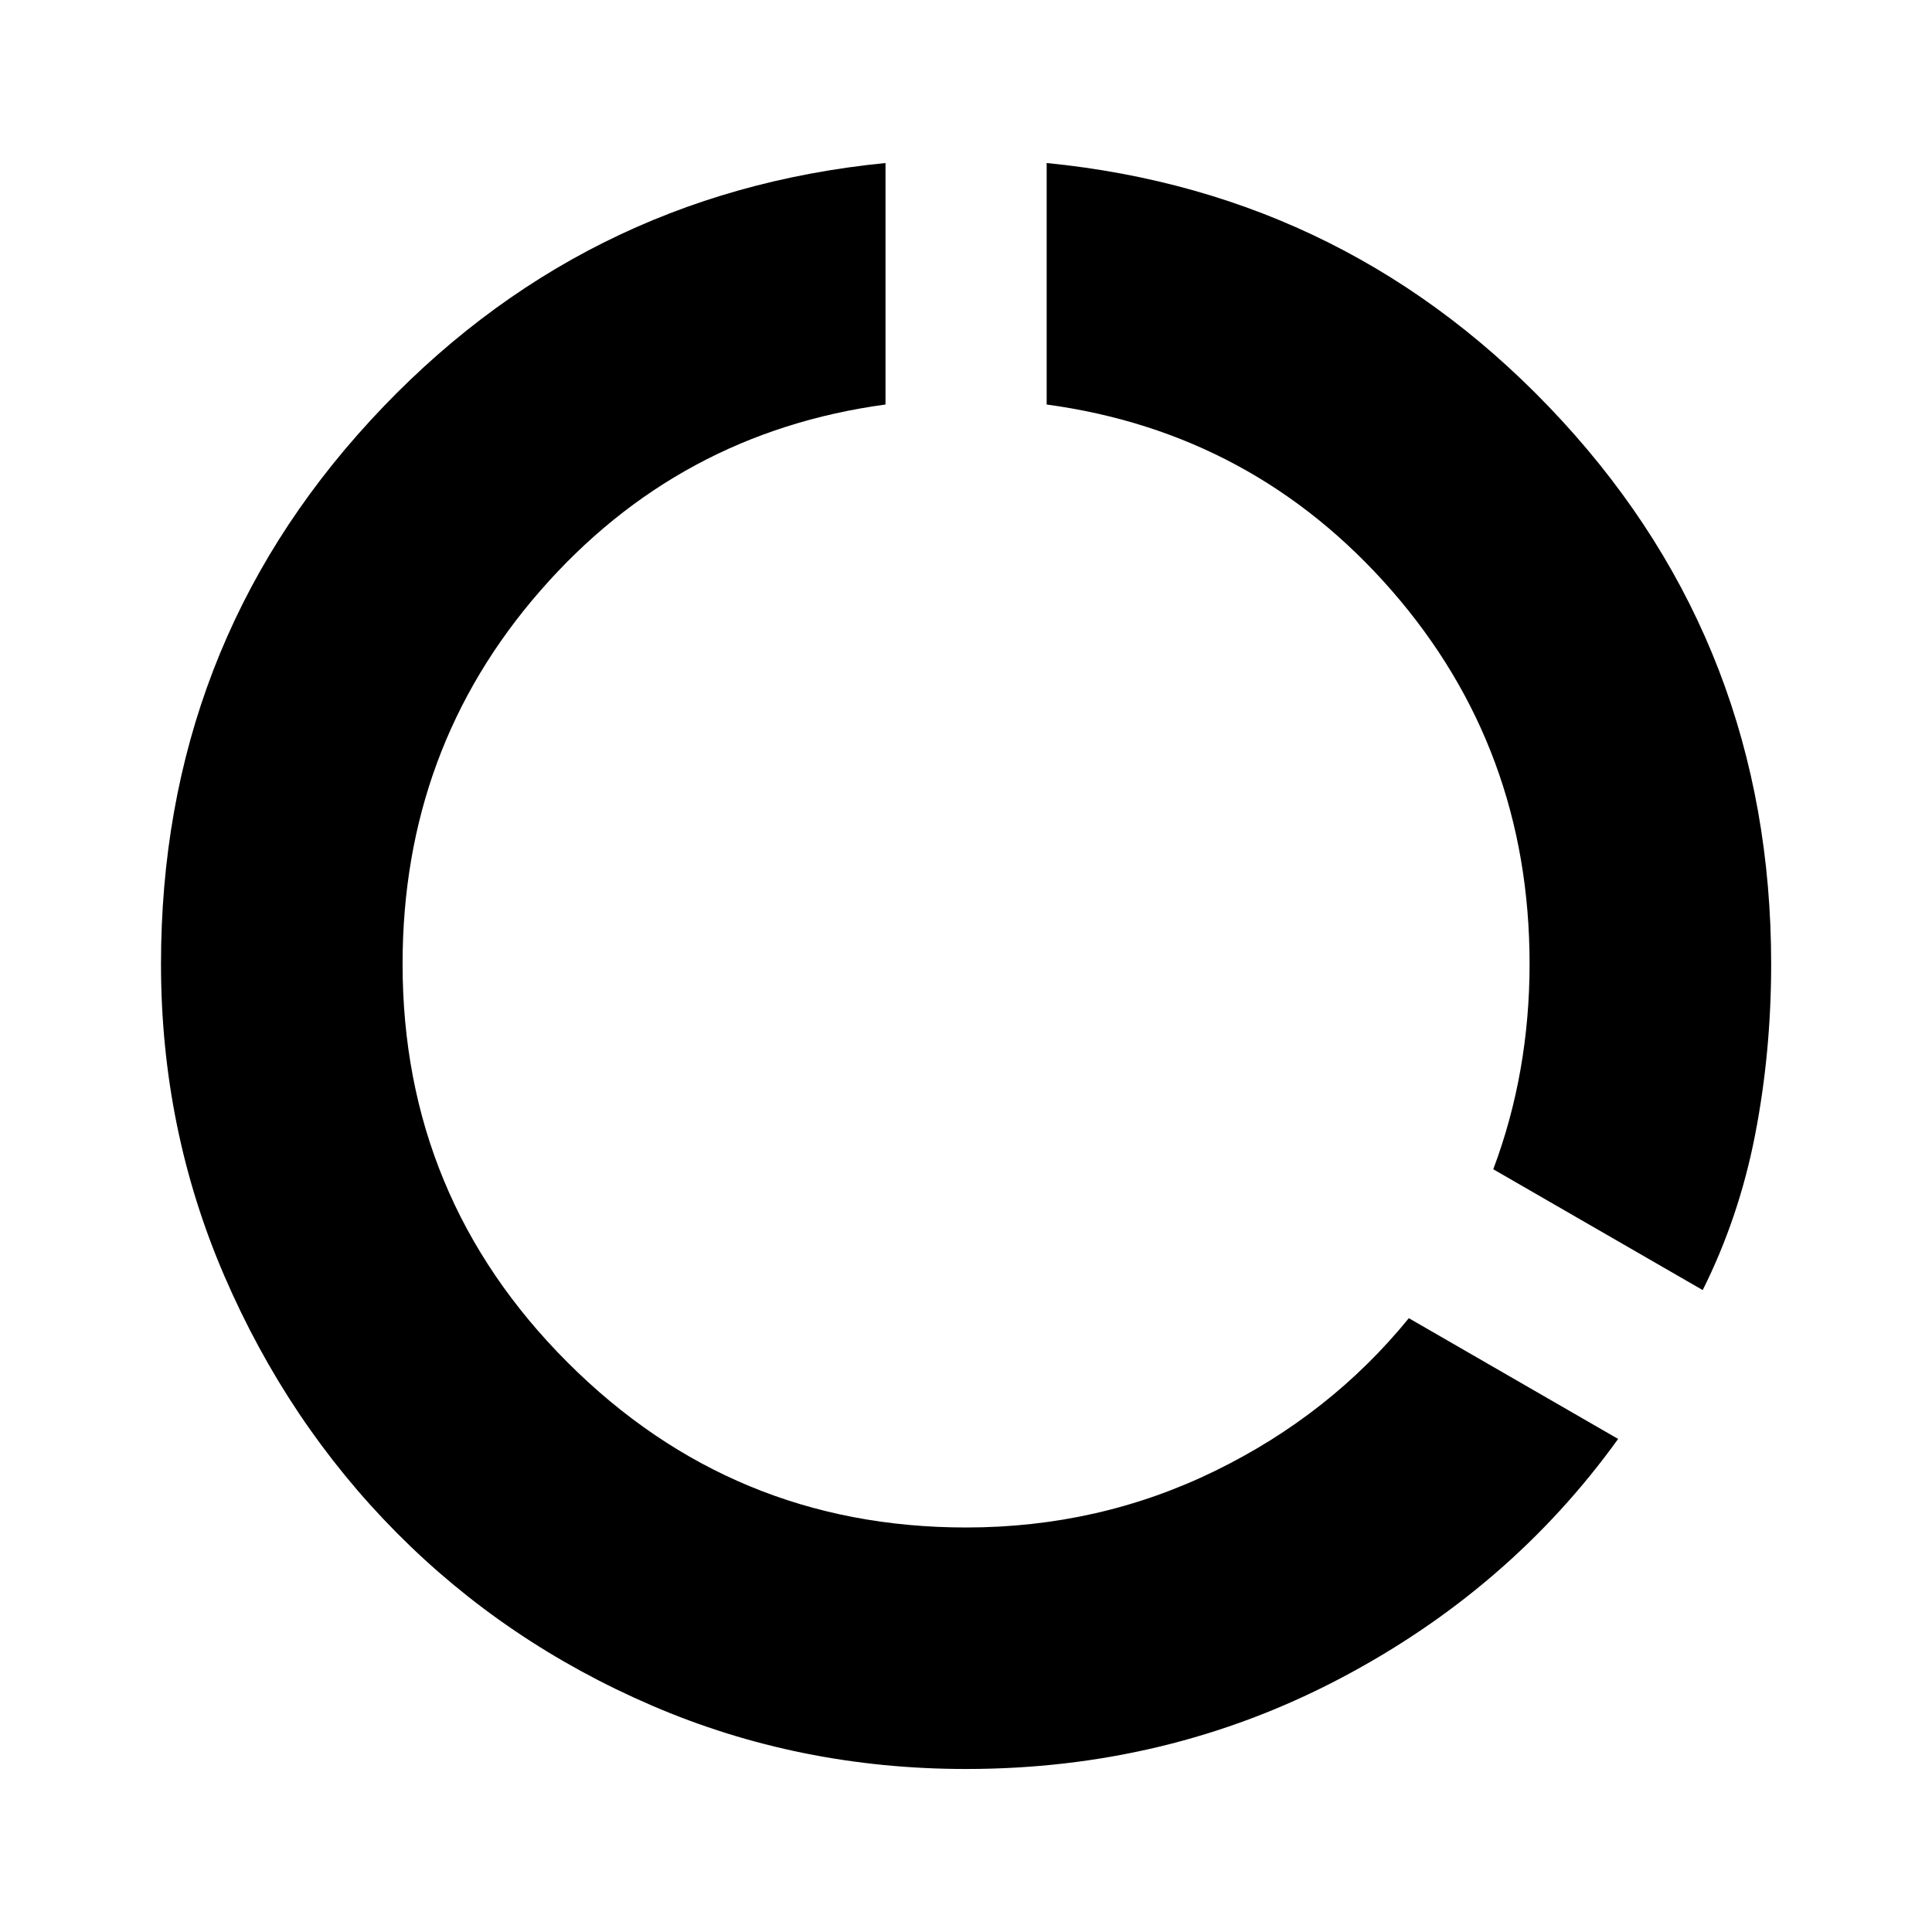
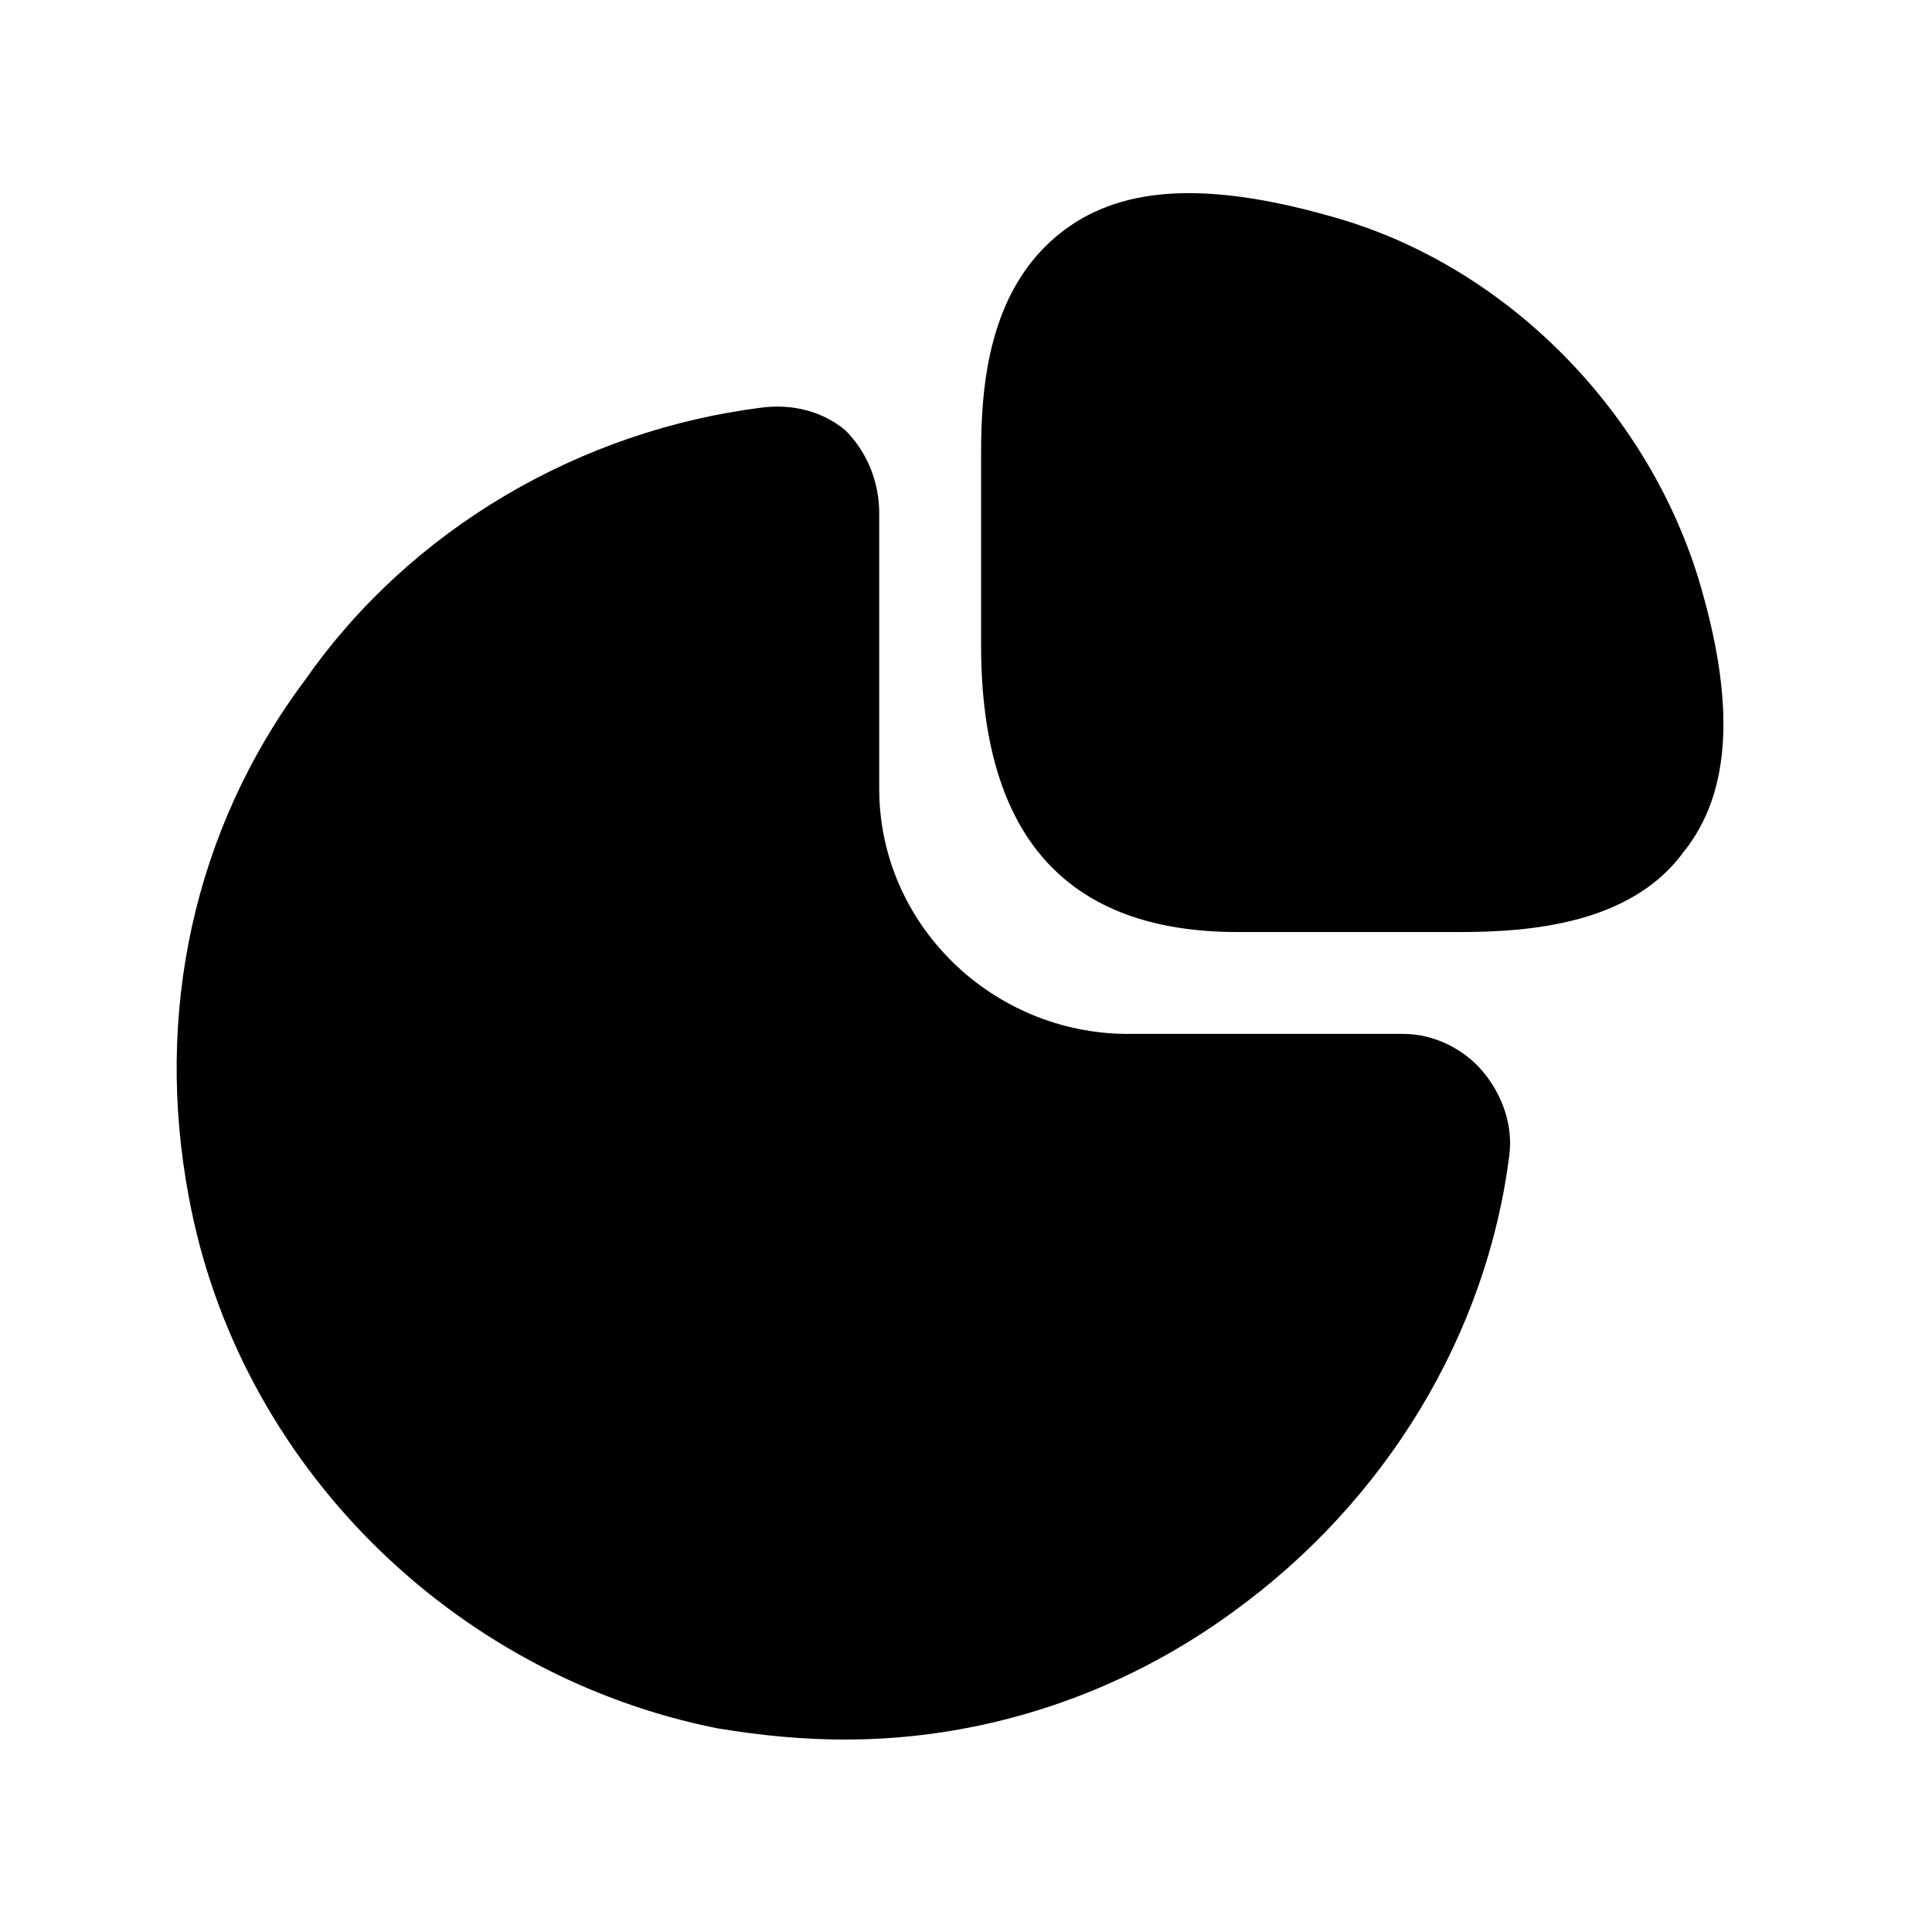
- <svg xmlns="http://www.w3.org/2000/svg" viewBox="0 0 24 24">
-   <path d="m12 21.975c-1.383 0-2.683-.263-3.9-.787s-2.275-1.242-3.175-2.15-1.613-1.971-2.138-3.188-.787-2.508-.787-3.875c0-2.617.867-4.867 2.6-6.75 1.733-1.883 3.867-2.95 6.4-3.2v3c-1.717.233-3.146 1.004-4.287 2.312-1.142 1.308-1.712 2.854-1.712 4.638 0 1.933.683 3.583 2.05 4.95s3.017 2.05 4.95 2.05c1.1 0 2.129-.233 3.087-.7s1.762-1.1 2.413-1.9l2.6 1.5c-.9 1.25-2.058 2.246-3.475 2.987s-2.958 1.113-4.625 1.113zm9.15-5.95-2.6-1.5c.15-.4.263-.812.338-1.238s.113-.863.113-1.312c0-1.783-.571-3.329-1.712-4.638-1.142-1.308-2.571-2.079-4.287-2.312v-3c2.533.25 4.667 1.317 6.4 3.2 1.733 1.883 2.6 4.133 2.6 6.75 0 .733-.067 1.442-.2 2.125s-.35 1.325-.65 1.925z" />
+ <svg xmlns="http://www.w3.org/2000/svg" viewBox="0 0 512 512">
+   <path d="m450 153c-14-45-51-82-95-95-34-10-57-9-73 3-20 15-22 41-22 59l0 51c0 51 23 76 68 76l59 0c18 0 45-2 59-21 13-16 14-40 4-73z m-57 131c-5-6-13-10-21-10l-73 0c-36 0-66-29-66-65l0-73c0-8-3-16-9-22-6-5-14-7-22-6-48 6-93 32-121 72-30 40-40 89-31 137 13 71 70 127 140 141 12 2 23 3 34 3 37 0 73-12 103-34 40-29 67-73 73-121 1-8-2-16-7-22z" />
</svg>
